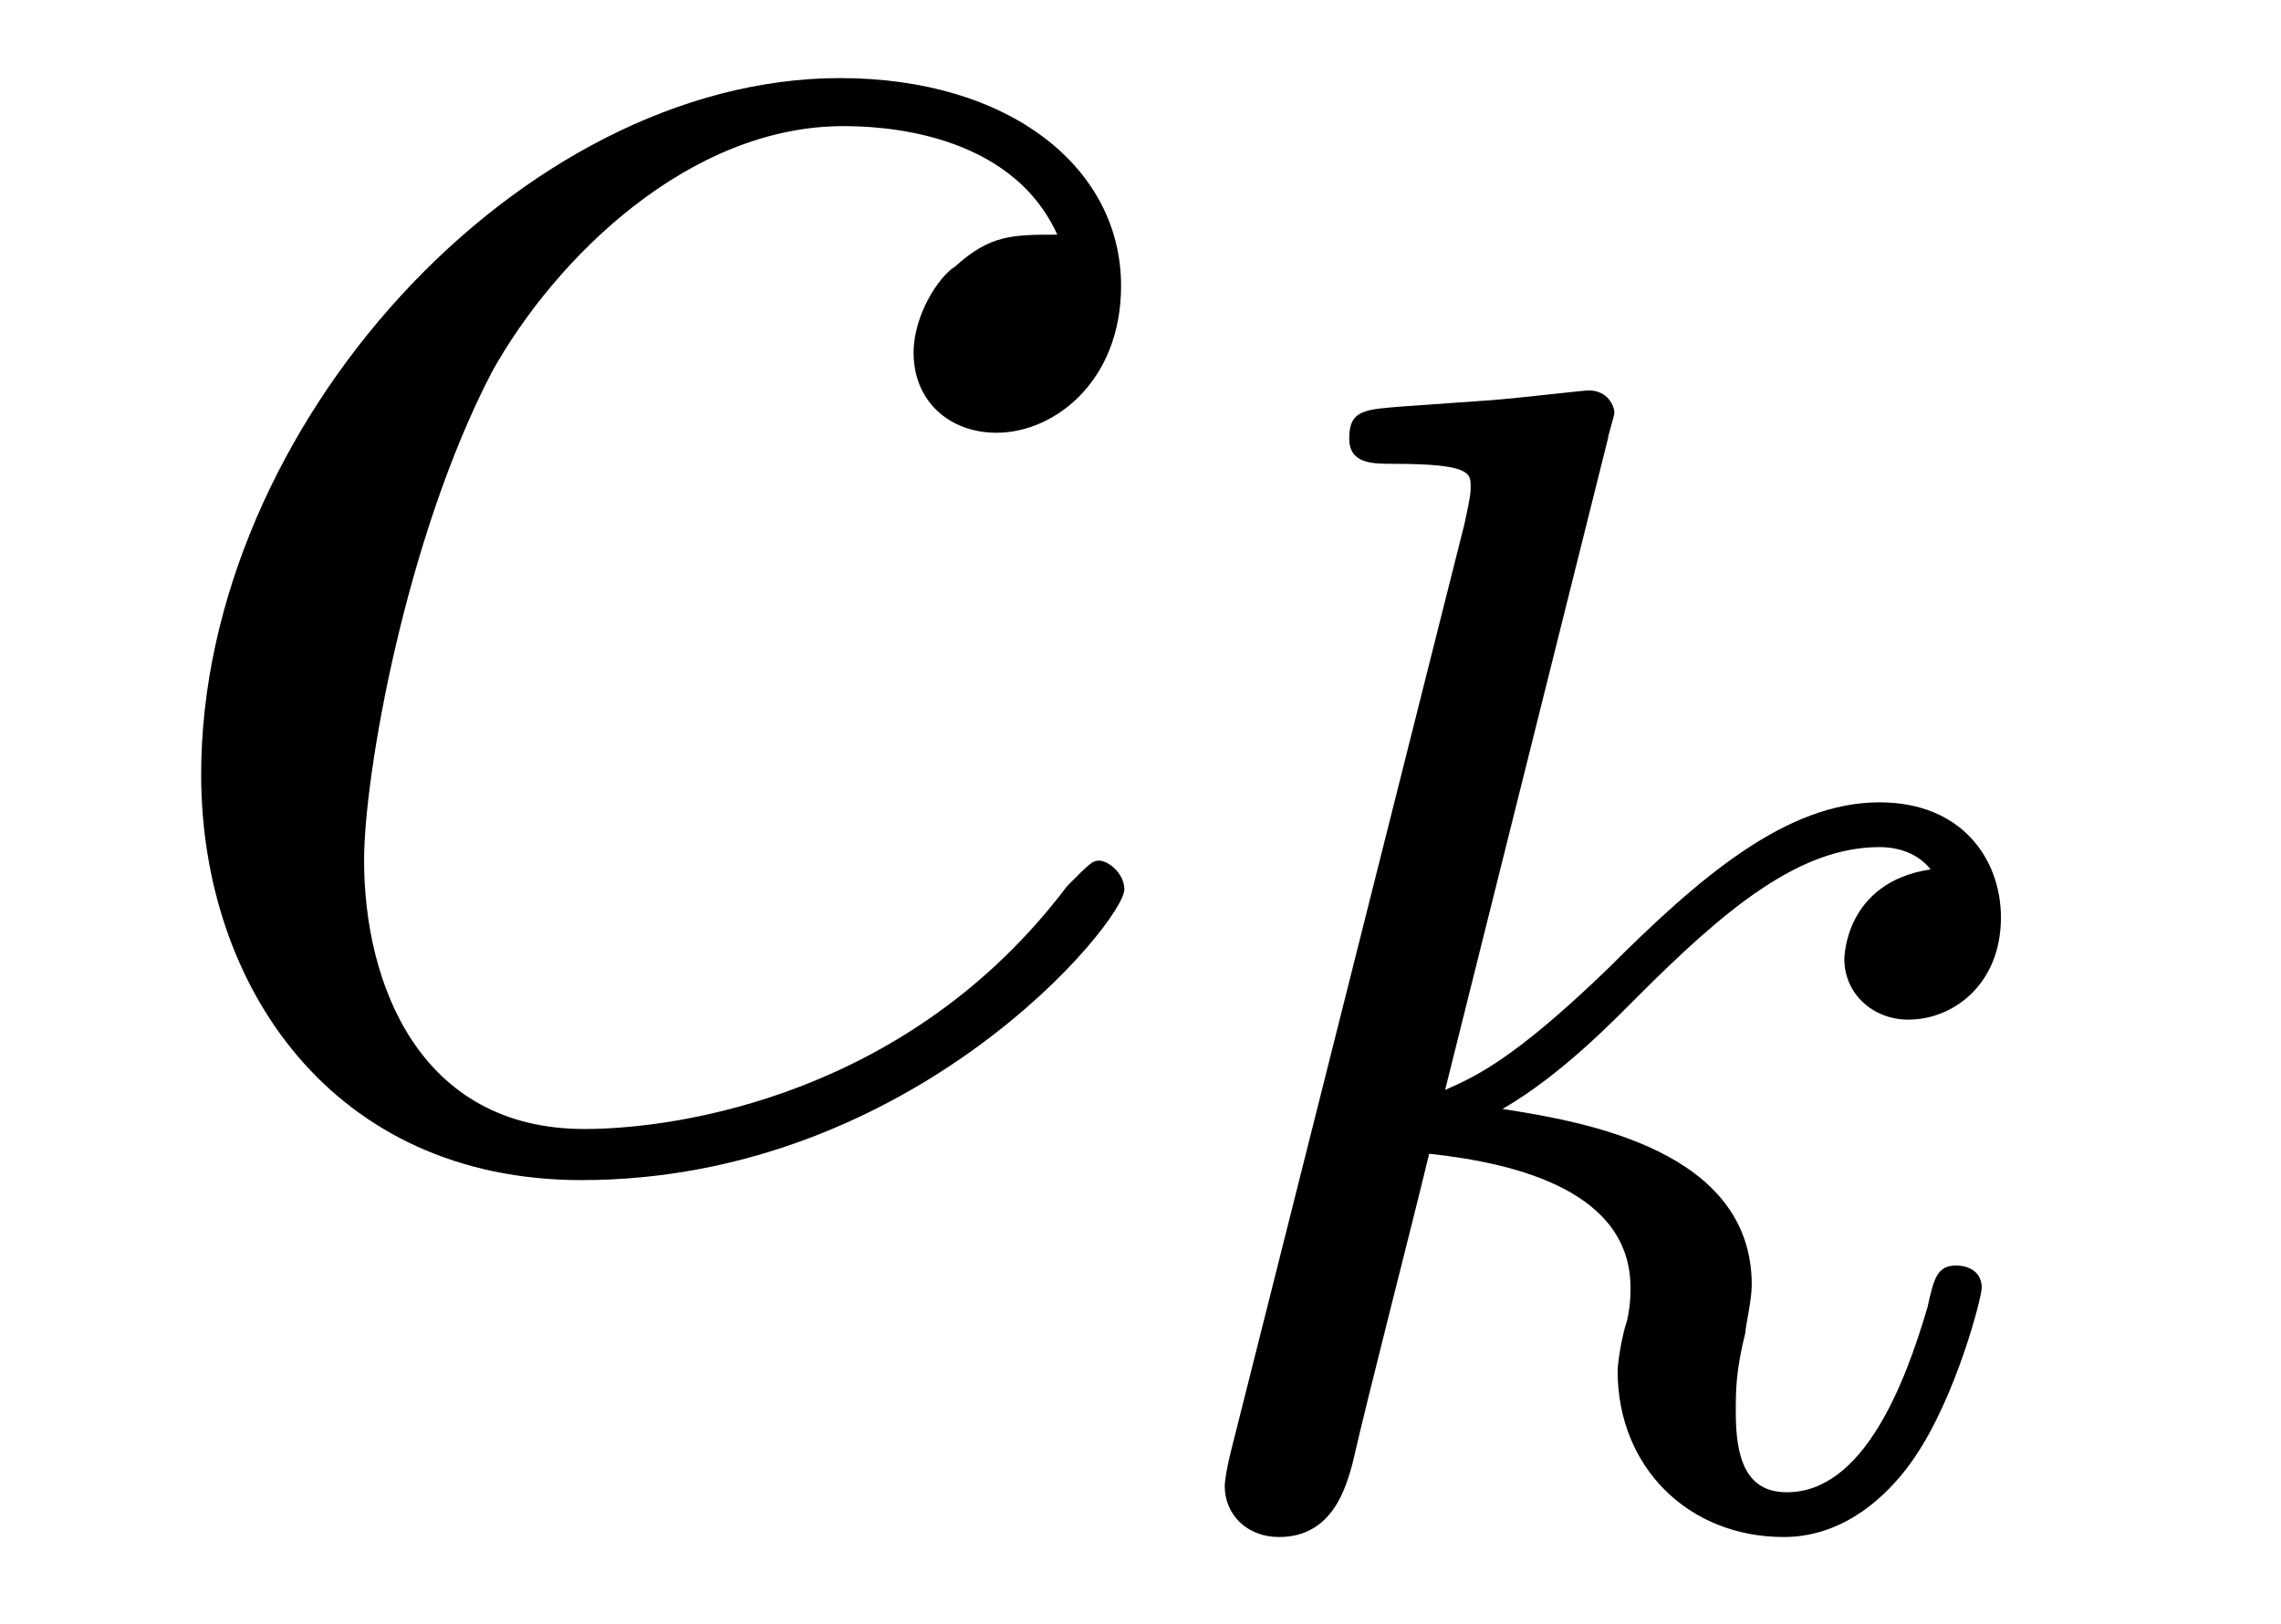
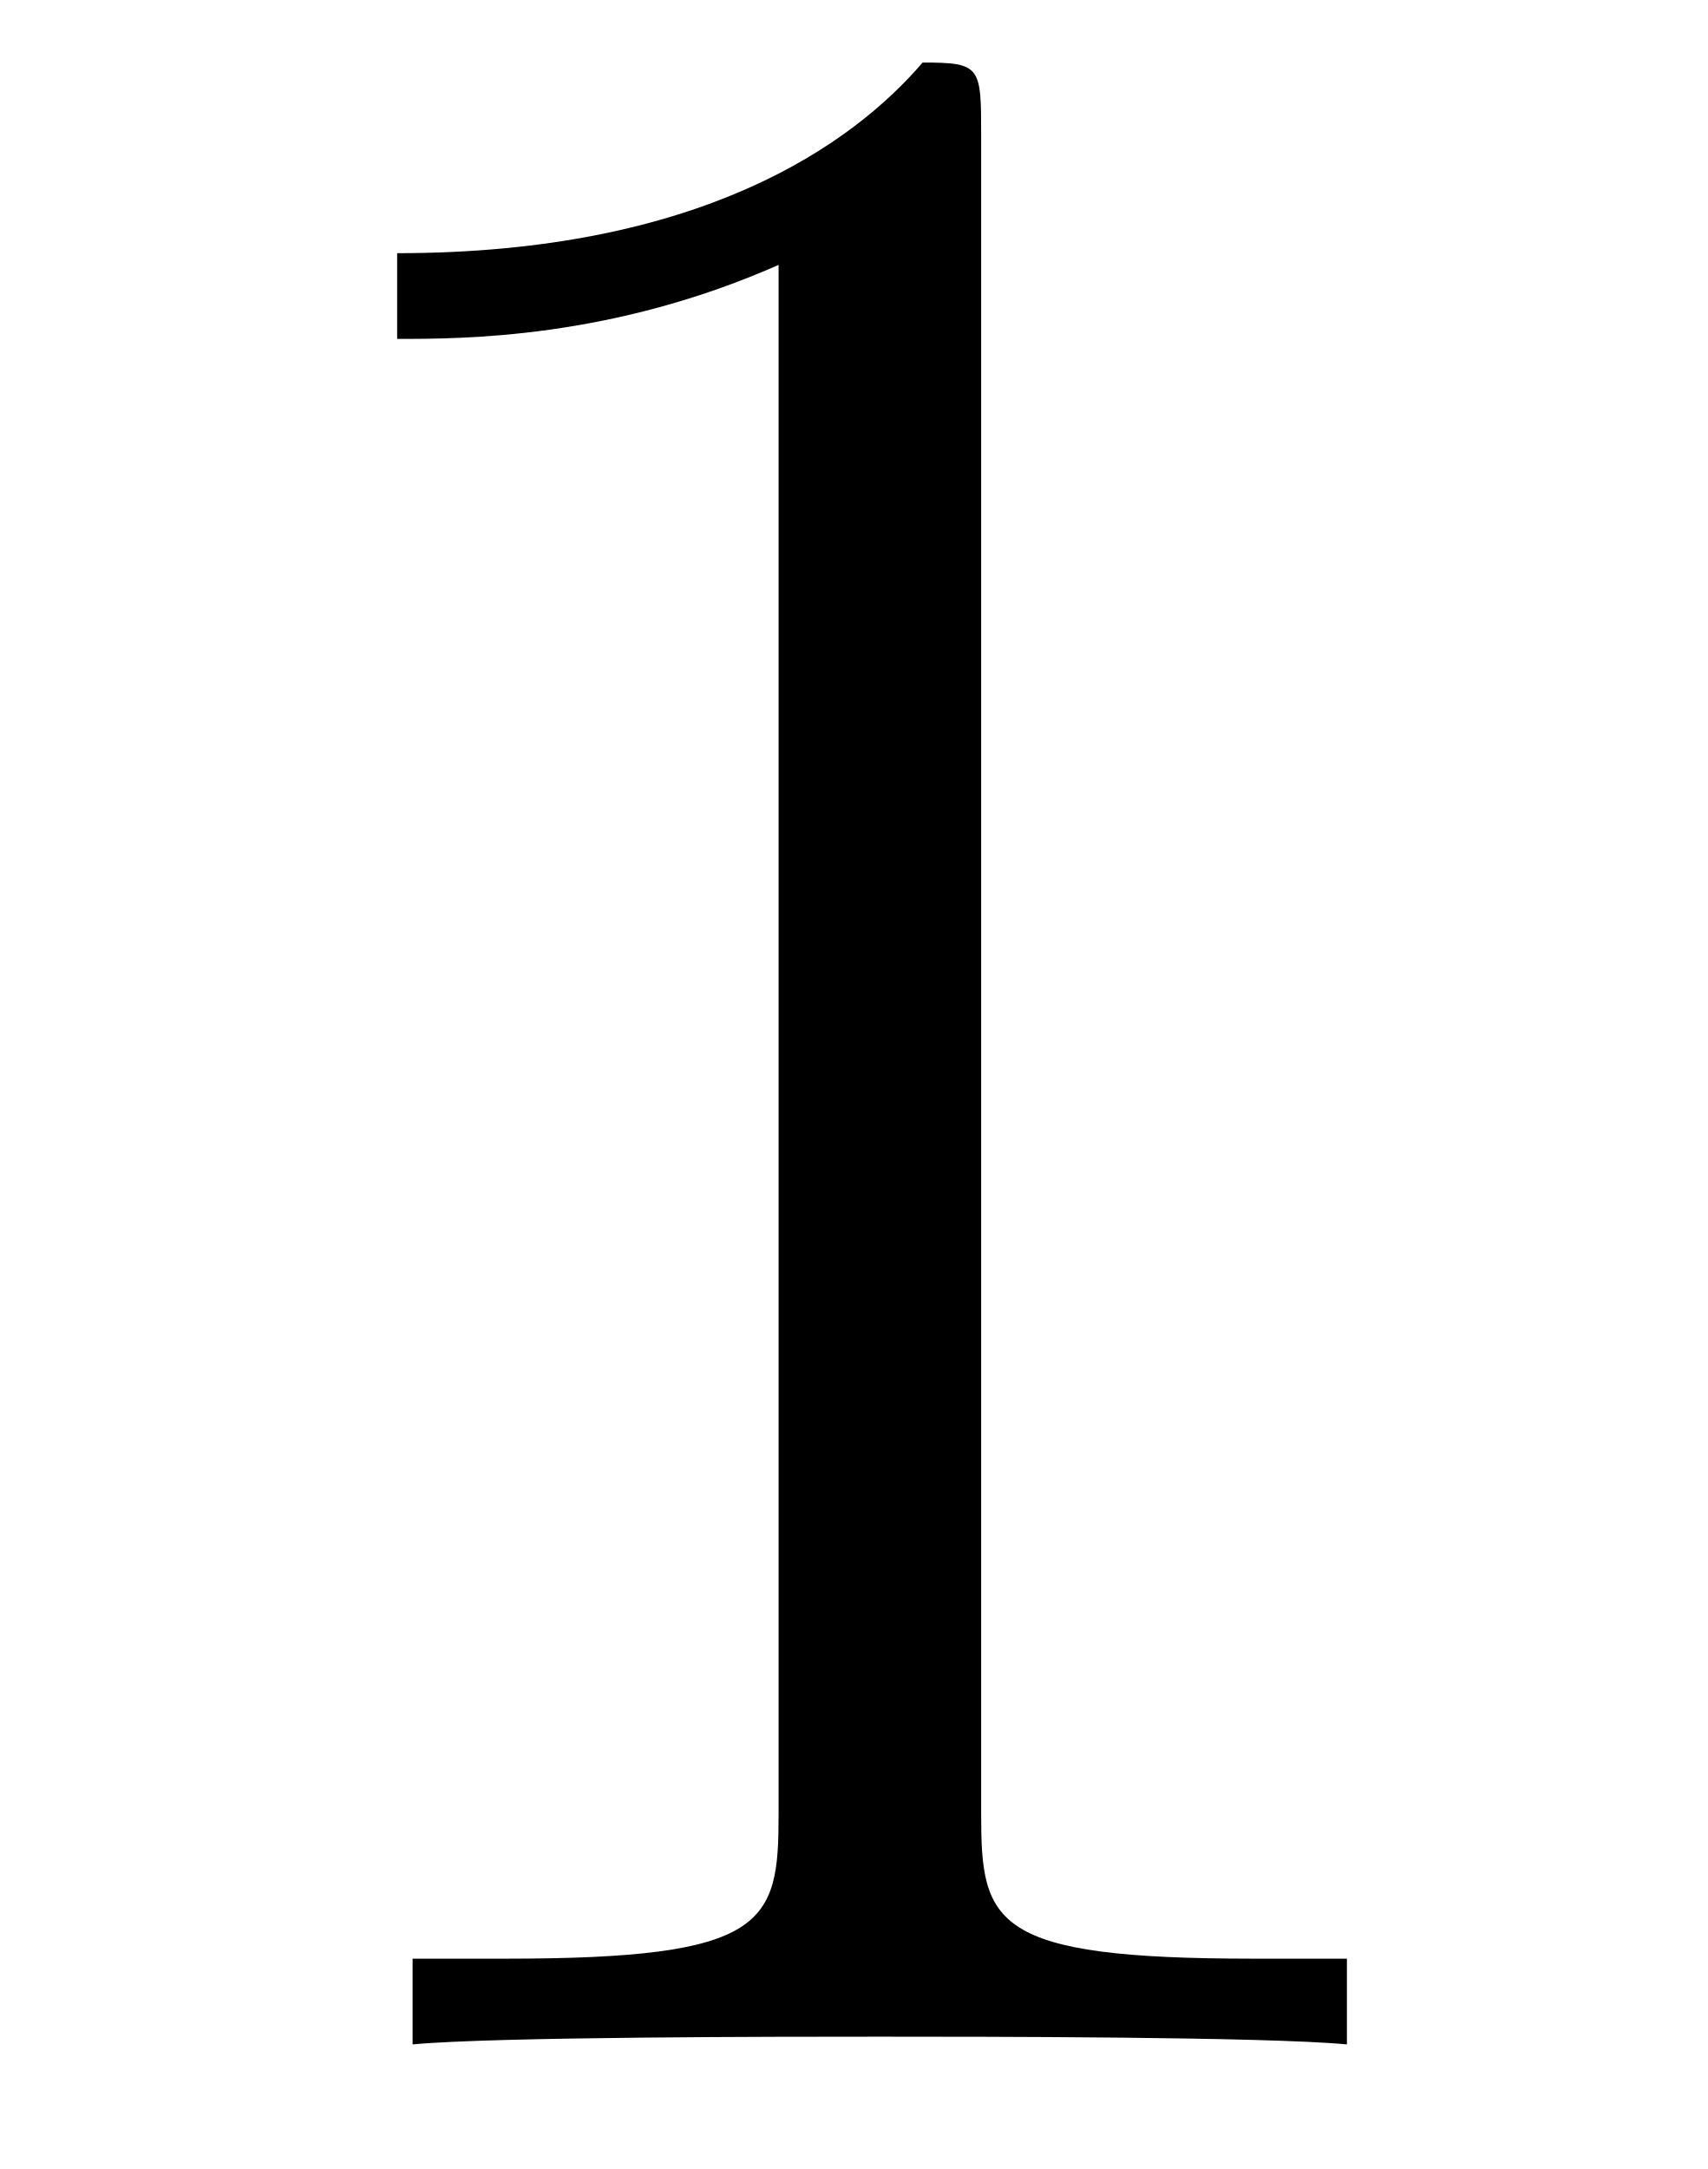
- <svg xmlns="http://www.w3.org/2000/svg" xmlns:xlink="http://www.w3.org/1999/xlink" viewBox="0 0 11.158 7.941" version="1.2">
+ <svg xmlns="http://www.w3.org/2000/svg" xmlns:xlink="http://www.w3.org/1999/xlink" viewBox="0 0 6.853 8.704" version="1.2">
  <defs>
    <g>
      <symbol overflow="visible" id="glyph0-0">
        <path style="stroke:none;" d="" />
      </symbol>
      <symbol overflow="visible" id="glyph0-1">
-         <path style="stroke:none;" d="M 4.672 -4.5 C 4.453 -4.5 4.344 -4.5 4.172 -4.344 C 4.094 -4.297 3.969 -4.109 3.969 -3.922 C 3.969 -3.688 4.141 -3.531 4.375 -3.531 C 4.656 -3.531 4.984 -3.781 4.984 -4.25 C 4.984 -4.828 4.438 -5.266 3.609 -5.266 C 2.047 -5.266 0.484 -3.562 0.484 -1.859 C 0.484 -0.828 1.125 0.125 2.344 0.125 C 3.969 0.125 5 -1.141 5 -1.297 C 5 -1.375 4.922 -1.438 4.875 -1.438 C 4.844 -1.438 4.828 -1.422 4.719 -1.312 C 3.953 -0.297 2.828 -0.125 2.359 -0.125 C 1.547 -0.125 1.281 -0.844 1.281 -1.438 C 1.281 -1.859 1.484 -3.016 1.906 -3.828 C 2.219 -4.391 2.875 -5.031 3.625 -5.031 C 3.781 -5.031 4.438 -5.016 4.672 -4.5 Z M 4.672 -4.5 " />
-       </symbol>
-       <symbol overflow="visible" id="glyph1-0">
-         <path style="stroke:none;" d="" />
-       </symbol>
-       <symbol overflow="visible" id="glyph1-1">
-         <path style="stroke:none;" d="M 2.328 -5.297 C 2.328 -5.312 2.359 -5.406 2.359 -5.422 C 2.359 -5.453 2.328 -5.531 2.234 -5.531 C 2.203 -5.531 1.953 -5.5 1.766 -5.484 L 1.328 -5.453 C 1.141 -5.438 1.062 -5.438 1.062 -5.297 C 1.062 -5.172 1.172 -5.172 1.281 -5.172 C 1.656 -5.172 1.656 -5.125 1.656 -5.062 C 1.656 -5.031 1.656 -5.016 1.625 -4.875 L 0.484 -0.344 C 0.453 -0.219 0.453 -0.172 0.453 -0.172 C 0.453 -0.031 0.562 0.078 0.719 0.078 C 0.984 0.078 1.047 -0.172 1.078 -0.281 C 1.156 -0.625 1.375 -1.469 1.453 -1.797 C 1.891 -1.75 2.438 -1.609 2.438 -1.141 C 2.438 -1.109 2.438 -1.062 2.422 -0.984 C 2.391 -0.891 2.375 -0.766 2.375 -0.734 C 2.375 -0.266 2.719 0.078 3.188 0.078 C 3.516 0.078 3.734 -0.172 3.828 -0.312 C 4.031 -0.609 4.156 -1.094 4.156 -1.141 C 4.156 -1.219 4.094 -1.25 4.031 -1.25 C 3.938 -1.25 3.922 -1.188 3.891 -1.047 C 3.781 -0.672 3.578 -0.141 3.203 -0.141 C 3 -0.141 2.953 -0.312 2.953 -0.531 C 2.953 -0.641 2.953 -0.734 3 -0.922 C 3 -0.953 3.031 -1.078 3.031 -1.156 C 3.031 -1.812 2.219 -1.953 1.812 -2.016 C 2.109 -2.188 2.375 -2.469 2.469 -2.562 C 2.906 -3 3.266 -3.297 3.656 -3.297 C 3.75 -3.297 3.844 -3.266 3.906 -3.188 C 3.484 -3.125 3.484 -2.75 3.484 -2.75 C 3.484 -2.578 3.625 -2.453 3.797 -2.453 C 4.016 -2.453 4.25 -2.625 4.25 -2.953 C 4.25 -3.234 4.062 -3.516 3.656 -3.516 C 3.203 -3.516 2.781 -3.156 2.328 -2.703 C 1.859 -2.25 1.672 -2.172 1.531 -2.109 Z M 2.328 -5.297 " />
+         <path style="stroke:none;" d="M 3.438 -7.656 C 3.438 -7.938 3.438 -7.953 3.203 -7.953 C 2.922 -7.625 2.312 -7.188 1.094 -7.188 L 1.094 -6.844 C 1.359 -6.844 1.953 -6.844 2.625 -7.141 L 2.625 -0.922 C 2.625 -0.484 2.578 -0.344 1.531 -0.344 L 1.156 -0.344 L 1.156 0 C 1.484 -0.031 2.641 -0.031 3.031 -0.031 C 3.438 -0.031 4.578 -0.031 4.906 0 L 4.906 -0.344 L 4.531 -0.344 C 3.484 -0.344 3.438 -0.484 3.438 -0.922 Z M 3.438 -7.656 " />
      </symbol>
    </g>
    <clipPath id="clip1">
-       <path d="M 5 1 L 10 1 L 10 7.941 L 5 7.941 Z M 5 1 " />
+       <path d="M 1 0 L 6 0 L 6 8.703 L 1 8.703 Z M 1 0 " />
    </clipPath>
  </defs>
  <g id="surface1">
-     <g style="fill:rgb(0%,0%,0%);fill-opacity:1;">
-       <use xlink:href="#glyph0-1" x="0.5" y="5.648" />
-     </g>
    <g clip-path="url(#clip1)" clip-rule="nonzero">
      <g style="fill:rgb(0%,0%,0%);fill-opacity:1;">
-         <use xlink:href="#glyph1-1" x="5.538" y="7.441" />
+         <use xlink:href="#glyph0-1" x="0.5" y="8.204" />
      </g>
    </g>
  </g>
</svg>
